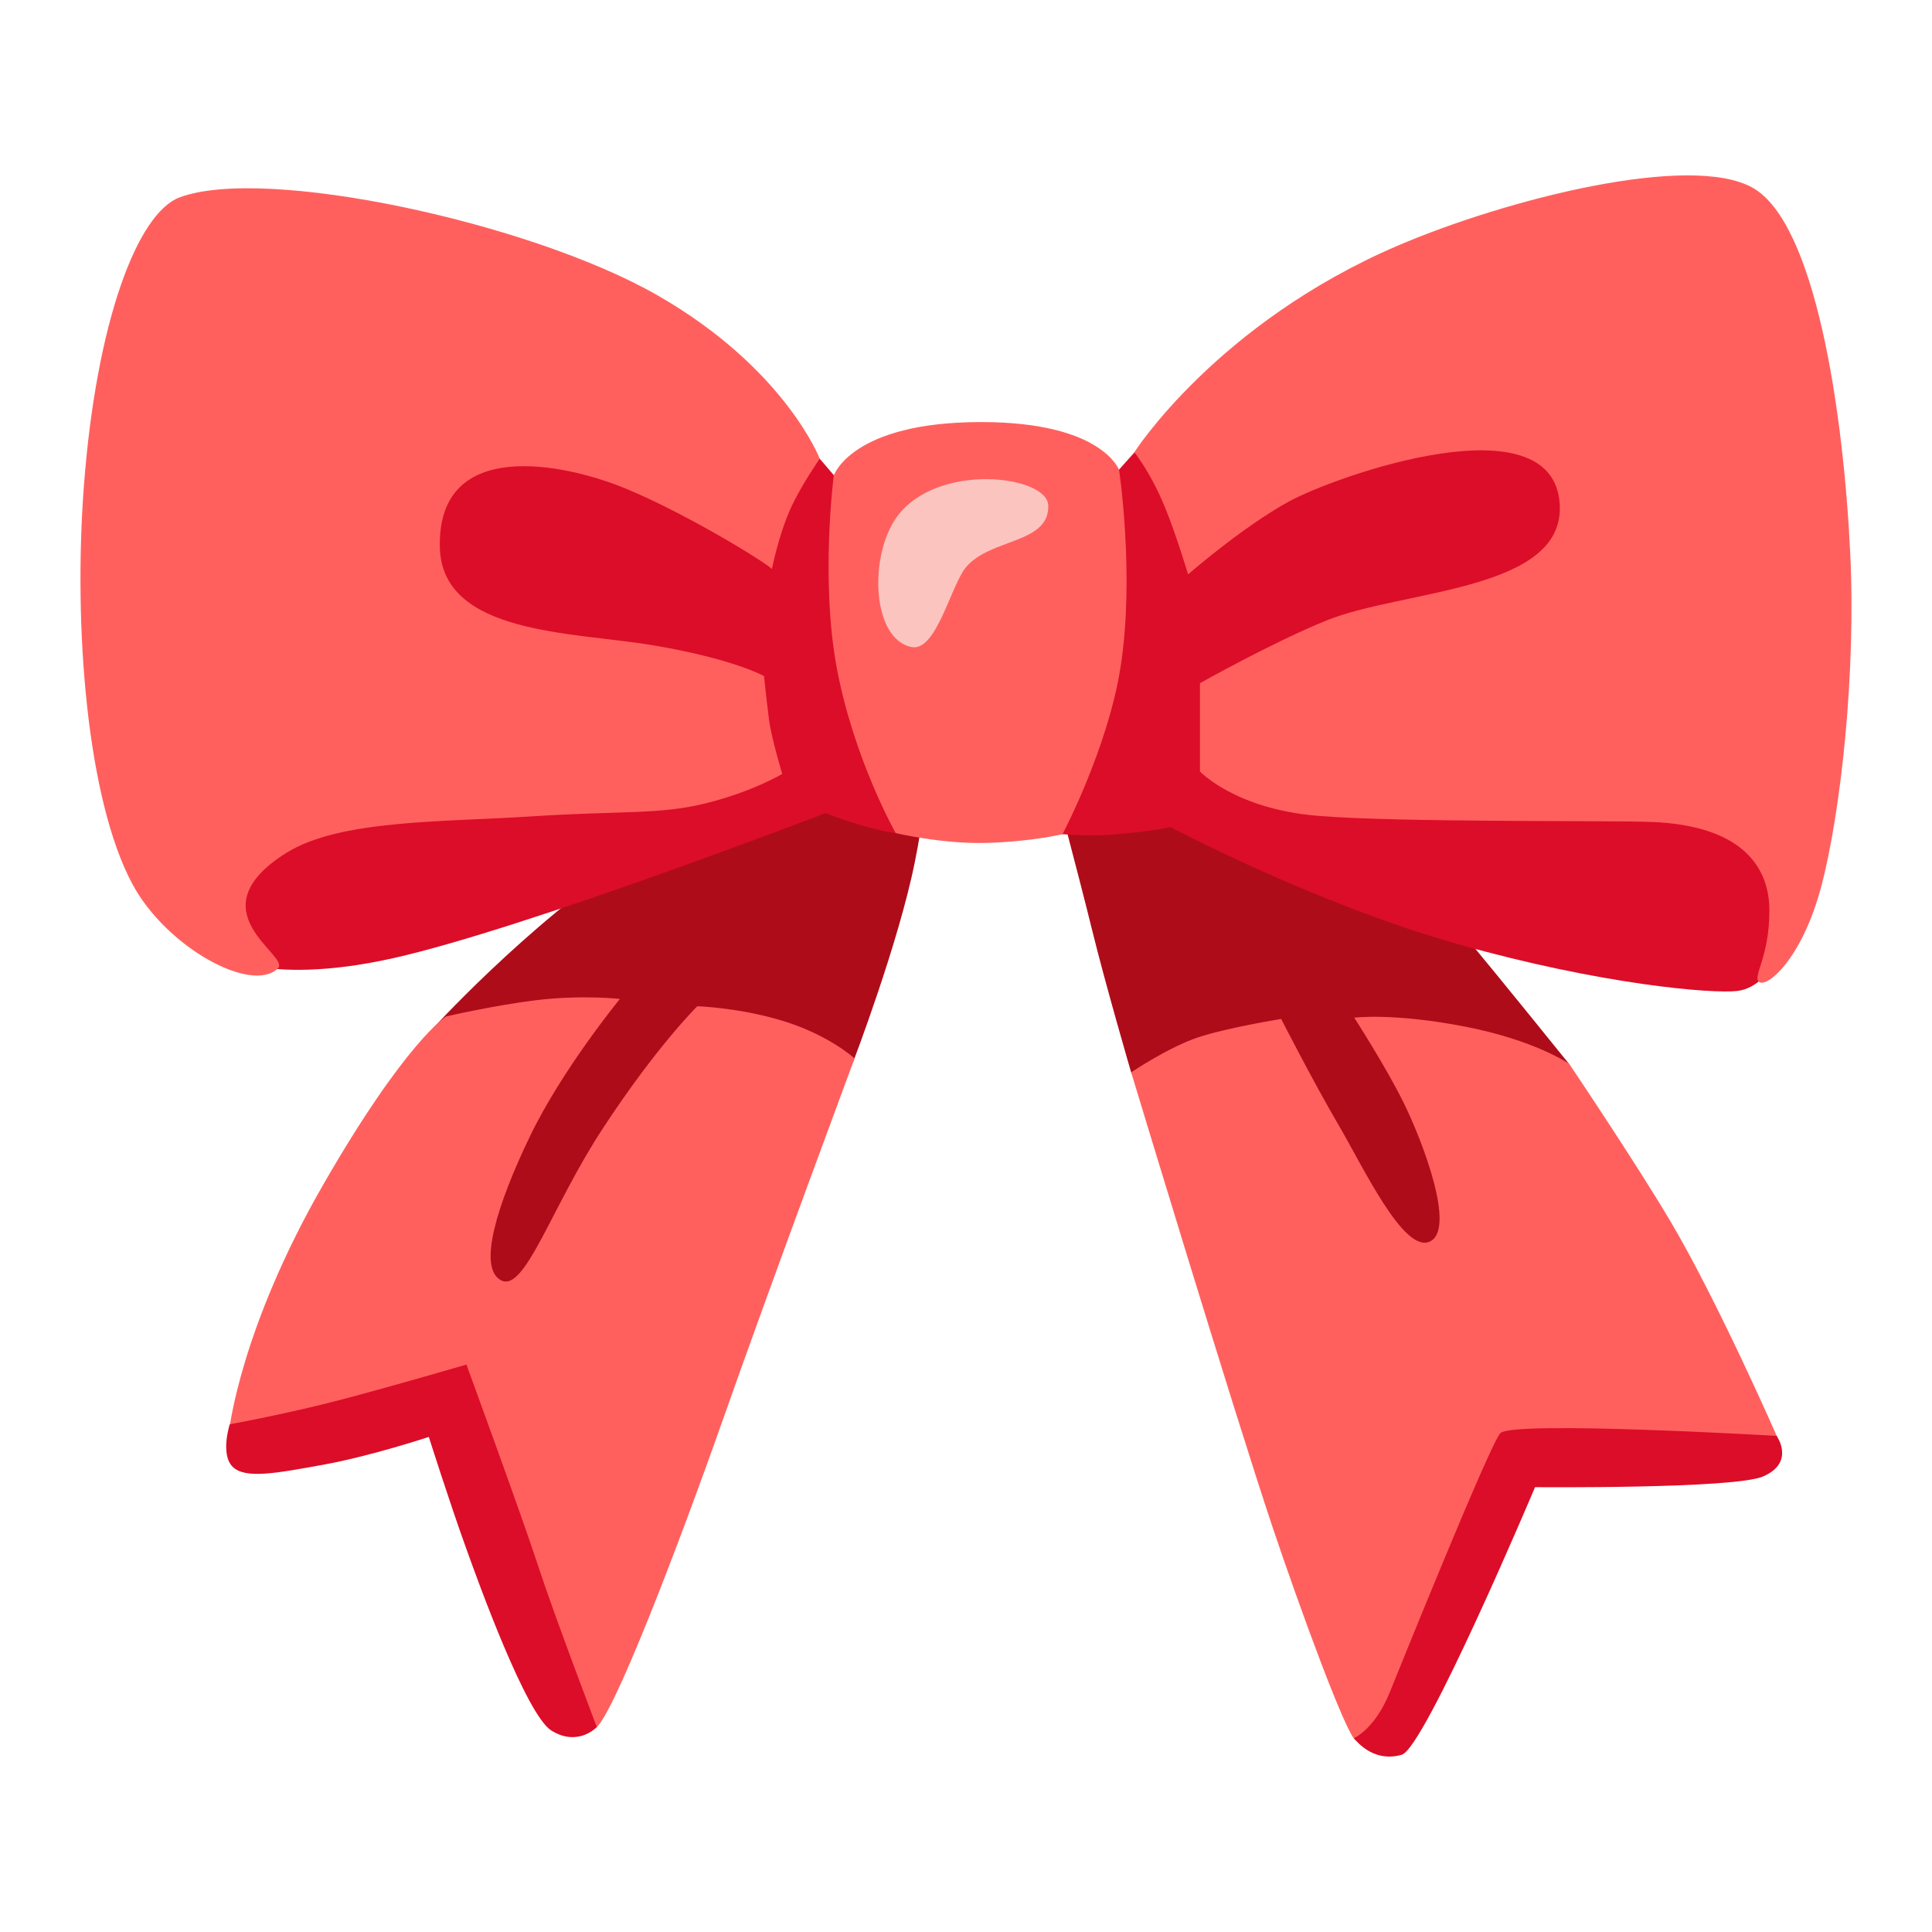
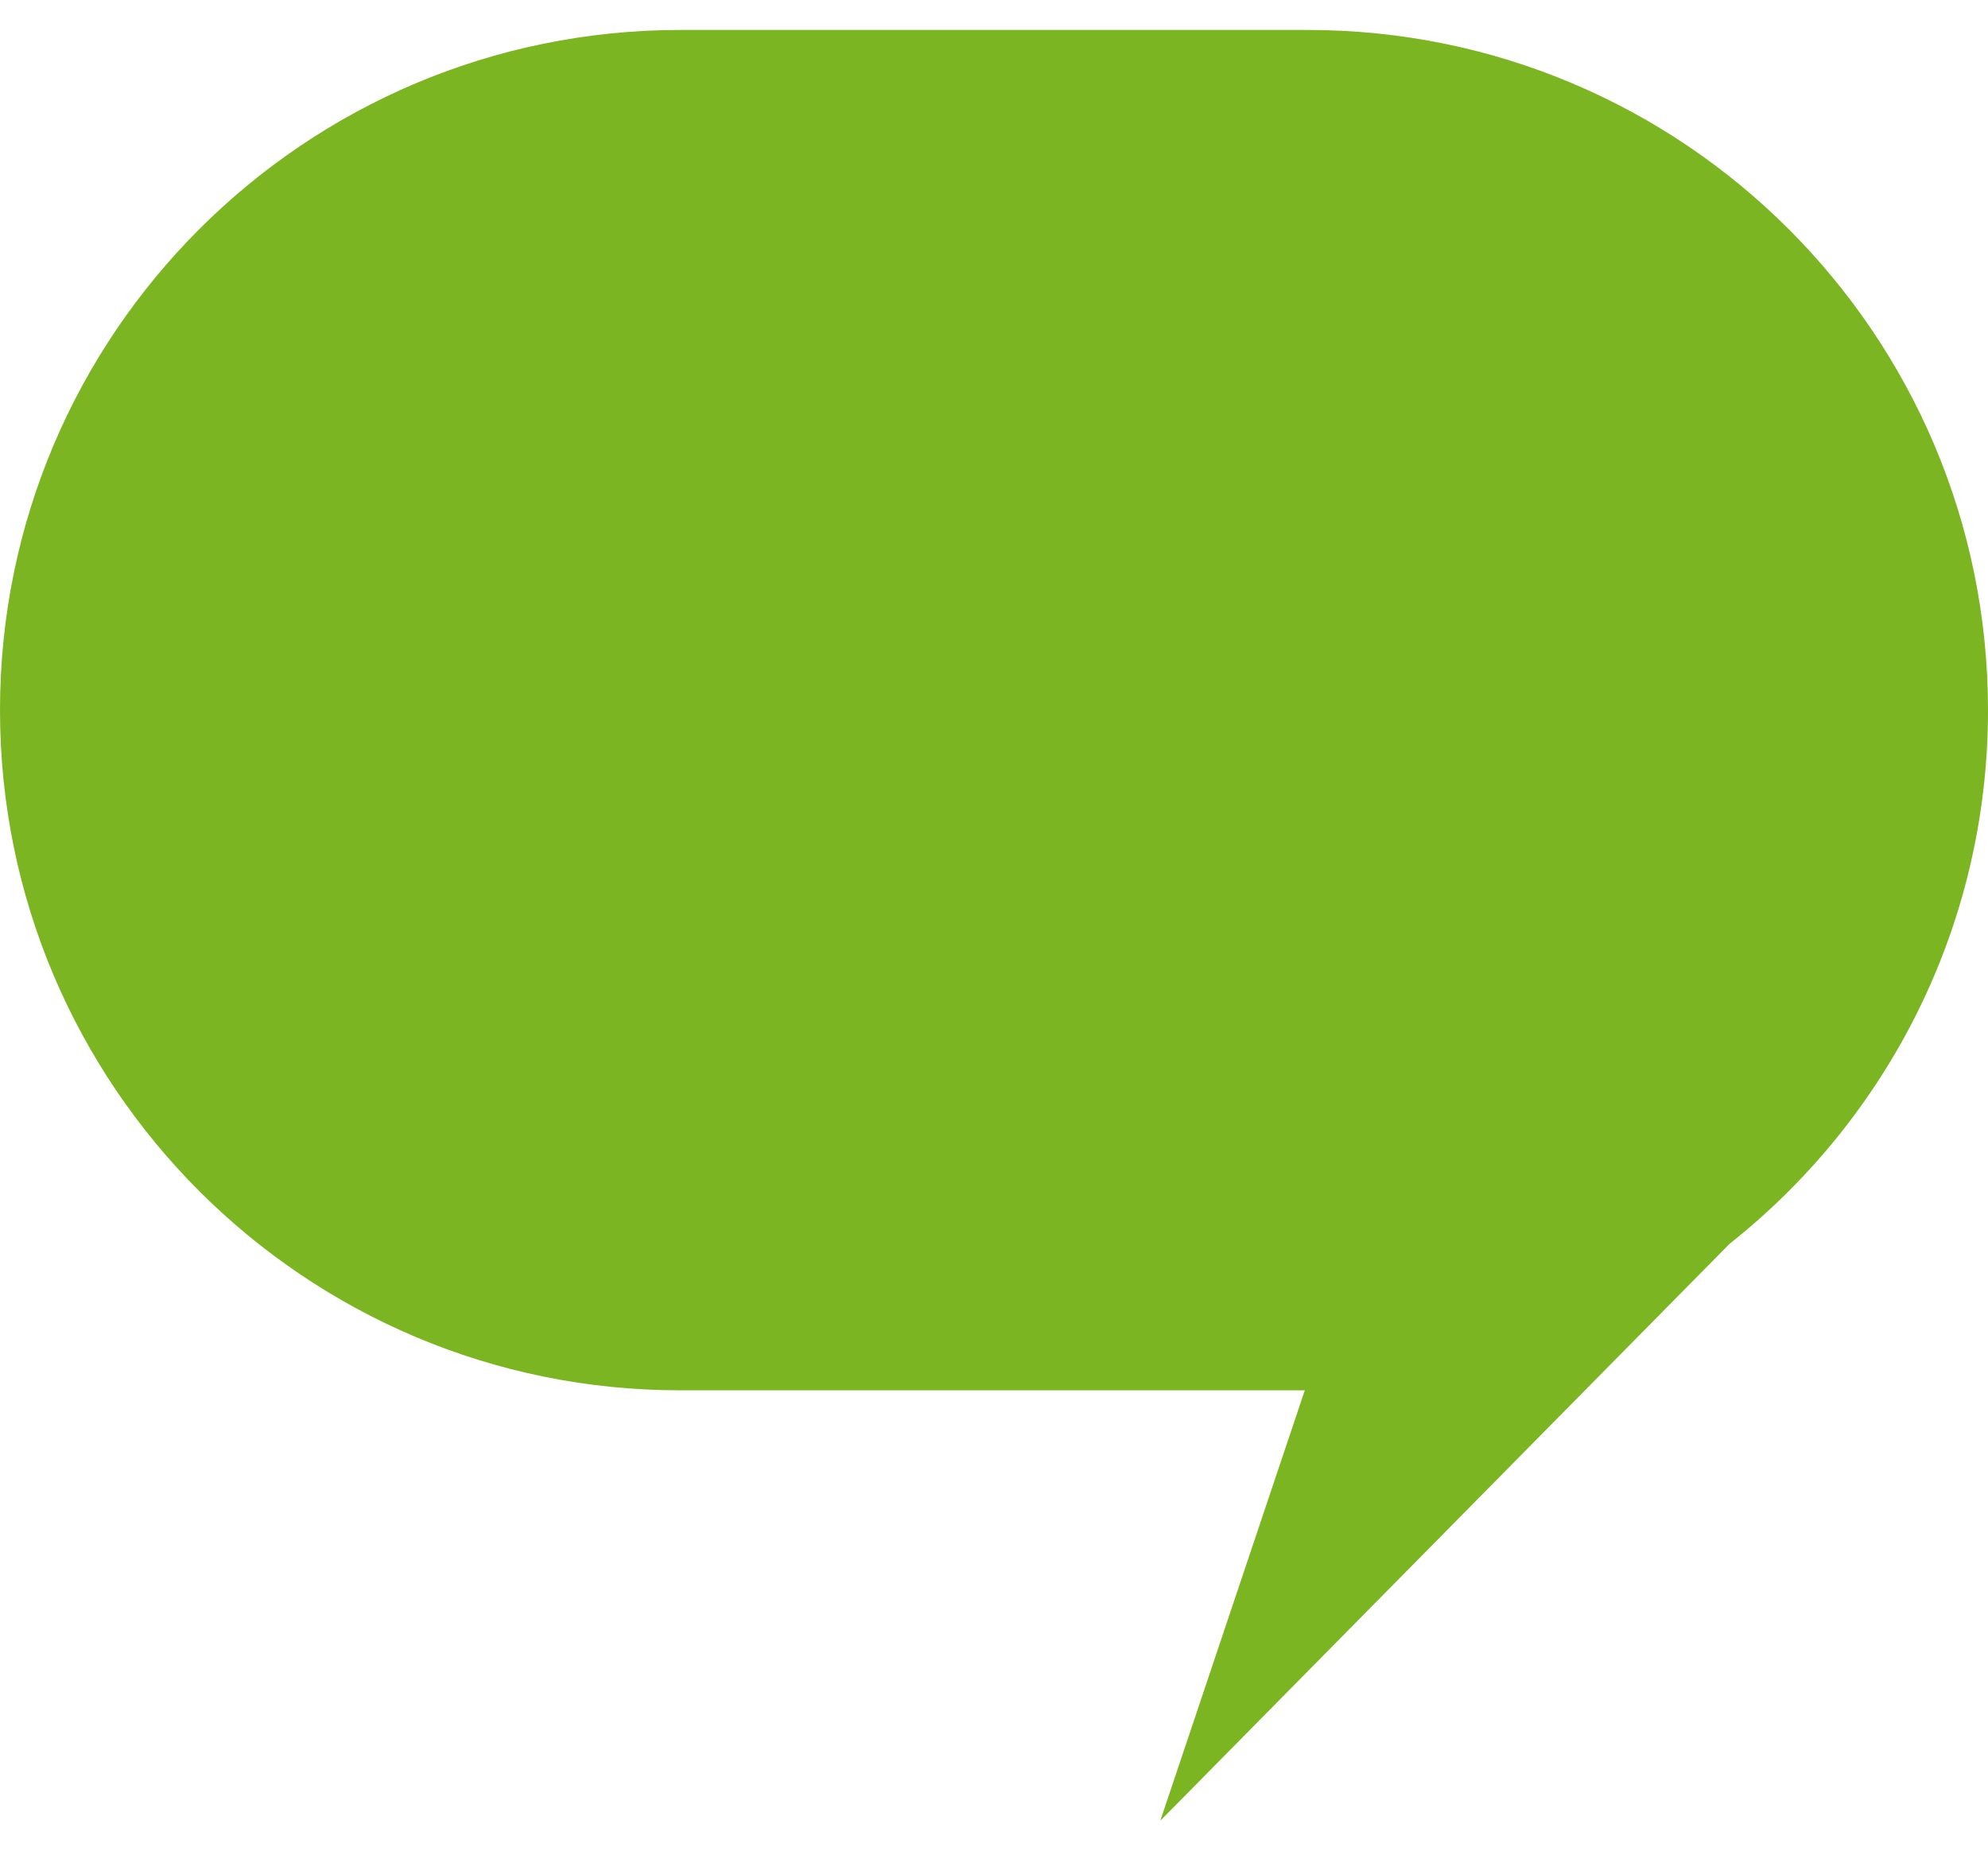
- <svg xmlns="http://www.w3.org/2000/svg" width="24" height="24" viewBox="0 0 24 24" fill="none">
-   <path d="M11.385 9.021C11.385 9.021 9.463 9.564 7.858 10.623C6.537 11.493 5.342 12.814 5.342 12.814L5.684 16.046L6.63 16.761L10.599 13.189C10.599 13.189 11.163 11.715 11.365 10.705C11.47 10.184 11.525 9.675 11.525 9.675L11.385 9.021ZM13.015 9.425C13.015 9.425 13.418 10.945 13.565 11.547C13.732 12.228 14.055 13.334 14.055 13.334L18.001 16.14L19.494 13.22C19.494 13.22 18.655 12.179 18.203 11.635C17.752 11.091 15.188 9.32 15.188 9.32L13.015 9.425Z" fill="#AF0C1A" />
-   <path d="M2.848 17.762C2.848 17.762 2.984 16.512 4.01 14.725C5.037 12.938 5.541 12.627 5.541 12.627C5.541 12.627 6.134 12.489 6.66 12.425C7.228 12.356 7.701 12.409 7.701 12.409C7.701 12.409 6.986 13.279 6.582 14.118C6.178 14.957 5.928 15.75 6.225 15.905C6.52 16.059 6.849 14.995 7.484 14.025C8.152 13.002 8.662 12.5 8.662 12.5C8.662 12.5 9.171 12.516 9.702 12.675C10.29 12.849 10.616 13.148 10.616 13.148C10.616 13.148 9.568 15.966 8.993 17.599C8.418 19.231 7.588 21.396 7.386 21.475C7.184 21.553 6.833 20.925 6.614 20.428C6.396 19.931 5.652 17.289 5.604 17.337C5.557 17.384 2.848 17.762 2.848 17.762ZM14.052 13.321C14.052 13.321 14.508 13.013 14.881 12.887C15.254 12.764 15.915 12.658 15.915 12.658C15.915 12.658 16.311 13.433 16.621 13.963C16.932 14.491 17.438 15.579 17.764 15.422C18.089 15.268 17.671 14.169 17.429 13.683C17.209 13.241 16.823 12.642 16.823 12.642C16.823 12.642 17.305 12.58 18.189 12.751C19.076 12.922 19.494 13.217 19.494 13.217C19.494 13.217 20.313 14.432 20.753 15.175C21.339 16.165 22.075 17.846 22.075 17.846L18.826 18.112L17.194 21.686C17.194 21.686 16.968 21.7 16.843 21.624C16.719 21.546 16.131 19.931 15.813 18.985C15.312 17.491 14.052 13.321 14.052 13.321Z" fill="#FF605E" />
-   <path d="M18.639 17.802C18.514 17.919 17.3 20.934 17.264 21.023C17.076 21.485 16.82 21.591 16.82 21.591C16.82 21.591 17.04 21.907 17.413 21.798C17.701 21.715 19.069 18.474 19.069 18.474C19.069 18.474 21.542 18.497 21.902 18.341C22.306 18.166 22.07 17.837 22.07 17.837C22.07 17.837 18.807 17.646 18.639 17.802ZM2.854 17.693C2.854 17.693 3.585 17.56 4.258 17.382C4.932 17.204 5.794 16.951 5.794 16.951C5.794 16.951 6.475 18.81 6.679 19.434C6.882 20.059 7.414 21.454 7.414 21.454C7.414 21.454 7.183 21.704 6.85 21.498C6.538 21.305 5.943 19.66 5.787 19.223C5.587 18.67 5.327 17.85 5.327 17.85C5.327 17.85 4.621 18.084 4.033 18.192C3.445 18.299 3.047 18.377 2.89 18.221C2.734 18.066 2.854 17.693 2.854 17.693ZM8.86 5.108L5.485 4.242L3.099 6.182L2.109 10.913L2.65 11.823C2.65 11.823 3.236 12.27 4.884 11.903C6.533 11.533 10.256 10.1 10.256 10.1C10.256 10.1 10.731 10.296 11.157 10.354C11.583 10.412 12.309 10.26 12.309 10.26C12.309 10.26 13.222 10.409 13.766 10.371C14.309 10.332 14.541 10.274 14.541 10.274C14.541 10.274 16.327 11.224 18.11 11.728C19.893 12.232 21.271 12.347 21.582 12.31C22.066 12.252 22.299 11.437 22.299 11.437L22.104 9.652L19.506 4.065L14.094 5.618L13.764 5.987L12.347 5.601L10.424 5.98L10.181 5.696L8.86 5.108Z" fill="#DC0D28" />
-   <path d="M10.357 5.909C10.357 5.909 10.572 5.243 12.189 5.243C13.698 5.243 13.902 5.84 13.902 5.84C13.902 5.84 14.098 7.15 13.92 8.286C13.761 9.301 13.199 10.362 13.199 10.362C13.199 10.362 12.826 10.455 12.249 10.471C11.705 10.486 11.127 10.349 11.127 10.349C11.127 10.349 10.613 9.445 10.397 8.309C10.189 7.21 10.357 5.909 10.357 5.909Z" fill="#FF605E" />
-   <path d="M11.324 8.038C11.634 8.099 11.81 7.268 12.005 7.04C12.31 6.686 13.035 6.755 13.022 6.28C13.013 5.905 11.634 5.732 11.137 6.427C10.791 6.913 10.831 7.939 11.324 8.038Z" fill="#FCC4BF" />
-   <path d="M14.091 5.618C14.091 5.618 14.297 5.869 14.479 6.32C14.614 6.651 14.759 7.135 14.759 7.135C14.759 7.135 15.429 6.551 16.002 6.235C16.573 5.918 19.305 4.948 19.376 6.271C19.432 7.346 17.419 7.325 16.475 7.709C15.811 7.978 14.906 8.487 14.906 8.487V9.583C14.906 9.583 15.343 10.049 16.366 10.134C17.389 10.22 20.011 10.189 20.527 10.211C21.603 10.256 21.98 10.738 21.98 11.312C21.98 11.883 21.778 12.118 21.845 12.192C21.932 12.29 22.382 11.932 22.626 11.006C22.869 10.08 23.057 8.349 22.984 6.866C22.899 5.114 22.553 2.768 21.77 2.331C20.988 1.895 18.706 2.477 17.367 3.05C15.114 4.015 14.091 5.618 14.091 5.618ZM9.589 7.068C9.589 7.068 9.673 6.637 9.831 6.295C9.955 6.027 10.183 5.698 10.183 5.698C10.183 5.698 9.753 4.579 8.172 3.671C6.591 2.763 3.282 2.053 2.229 2.453C1.705 2.652 1.197 3.996 1.042 6.038C0.909 7.81 1.084 9.932 1.643 10.979C2.063 11.766 3.129 12.352 3.453 12.028C3.612 11.87 2.403 11.321 3.555 10.596C4.223 10.178 5.501 10.214 6.609 10.141C7.717 10.069 8.19 10.123 8.772 9.978C9.355 9.832 9.717 9.614 9.717 9.614C9.717 9.614 9.58 9.159 9.553 8.94C9.515 8.642 9.491 8.398 9.491 8.398C9.491 8.398 9.107 8.182 8.099 8.014C7.111 7.849 5.488 7.885 5.464 6.797C5.433 5.416 7.027 5.761 7.772 6.069C8.516 6.376 9.498 6.977 9.589 7.068Z" fill="#FF605E" />
+ <svg xmlns="http://www.w3.org/2000/svg" width="58" height="54" viewBox="0 0 58 54" fill="none">
+   <path fill-rule="evenodd" clip-rule="evenodd" d="M19.847 0.874C8.886 0.874 0 9.76 0 20.721C0 31.683 8.886 40.568 19.847 40.568H38.067L33.852 53.126L50.461 36.292C55.054 32.657 58 27.033 58 20.721C58 9.76 49.114 0.874 38.153 0.874H19.847Z" fill="#7CB522" />
</svg>
